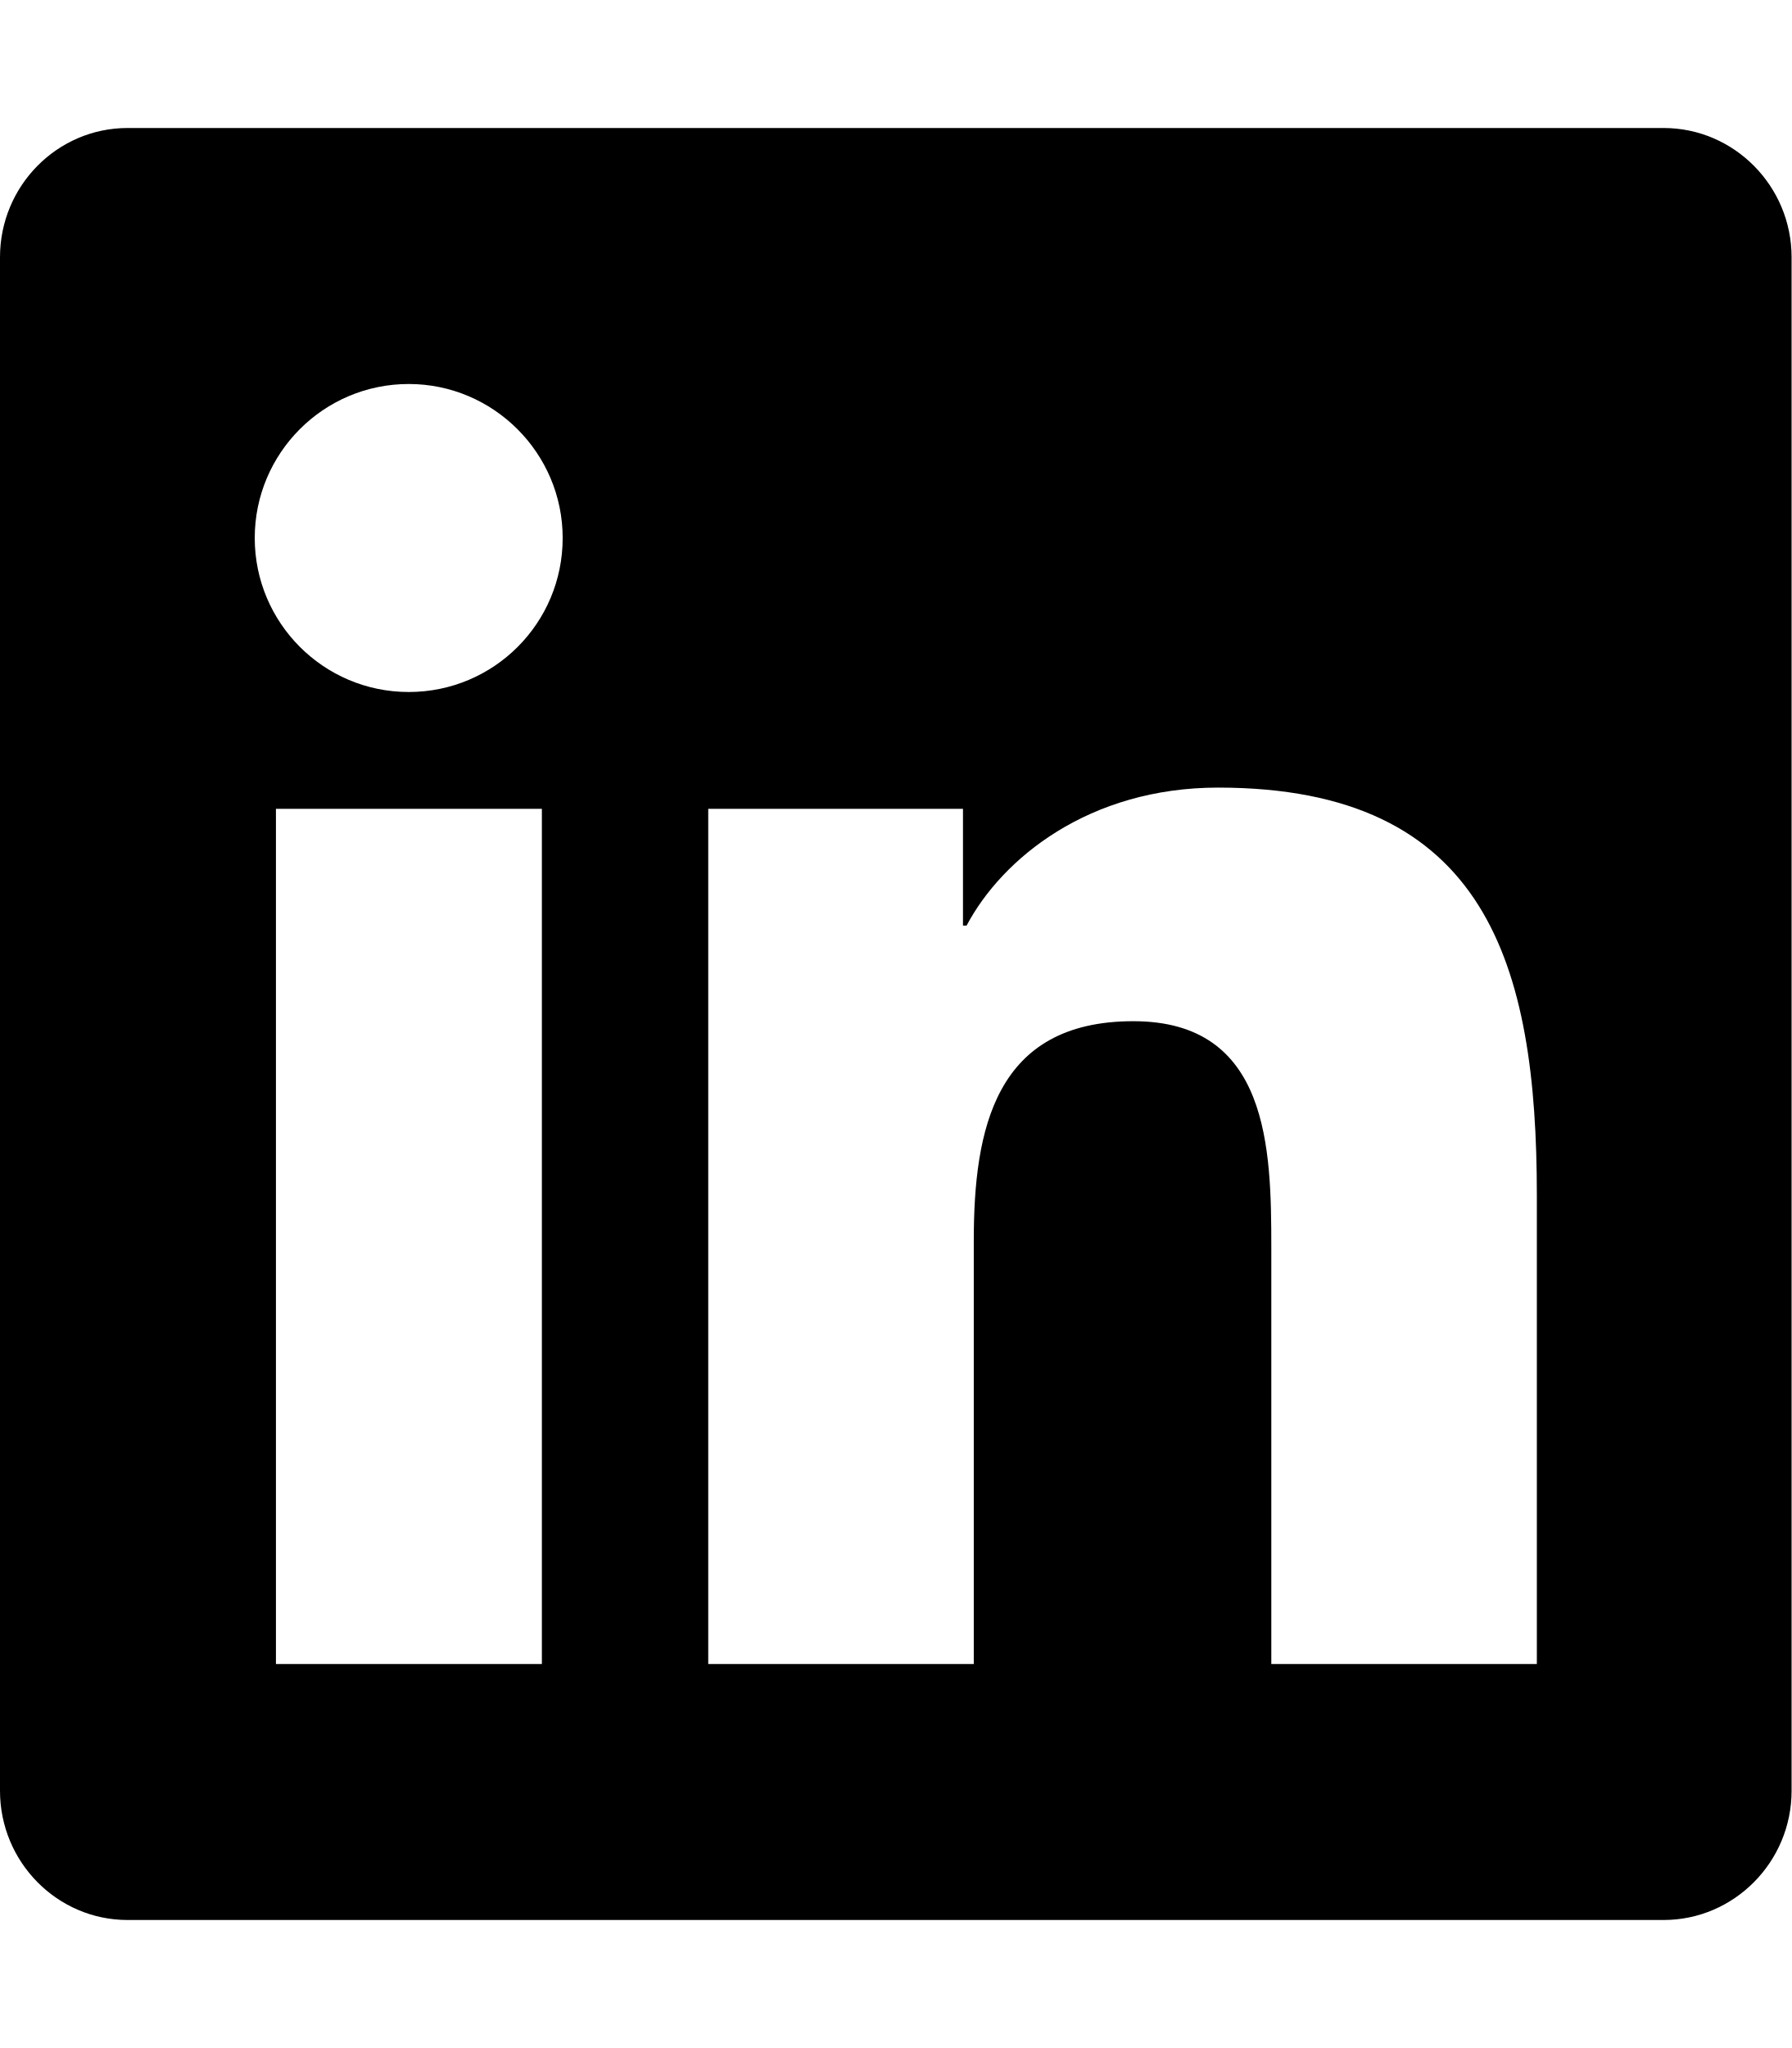
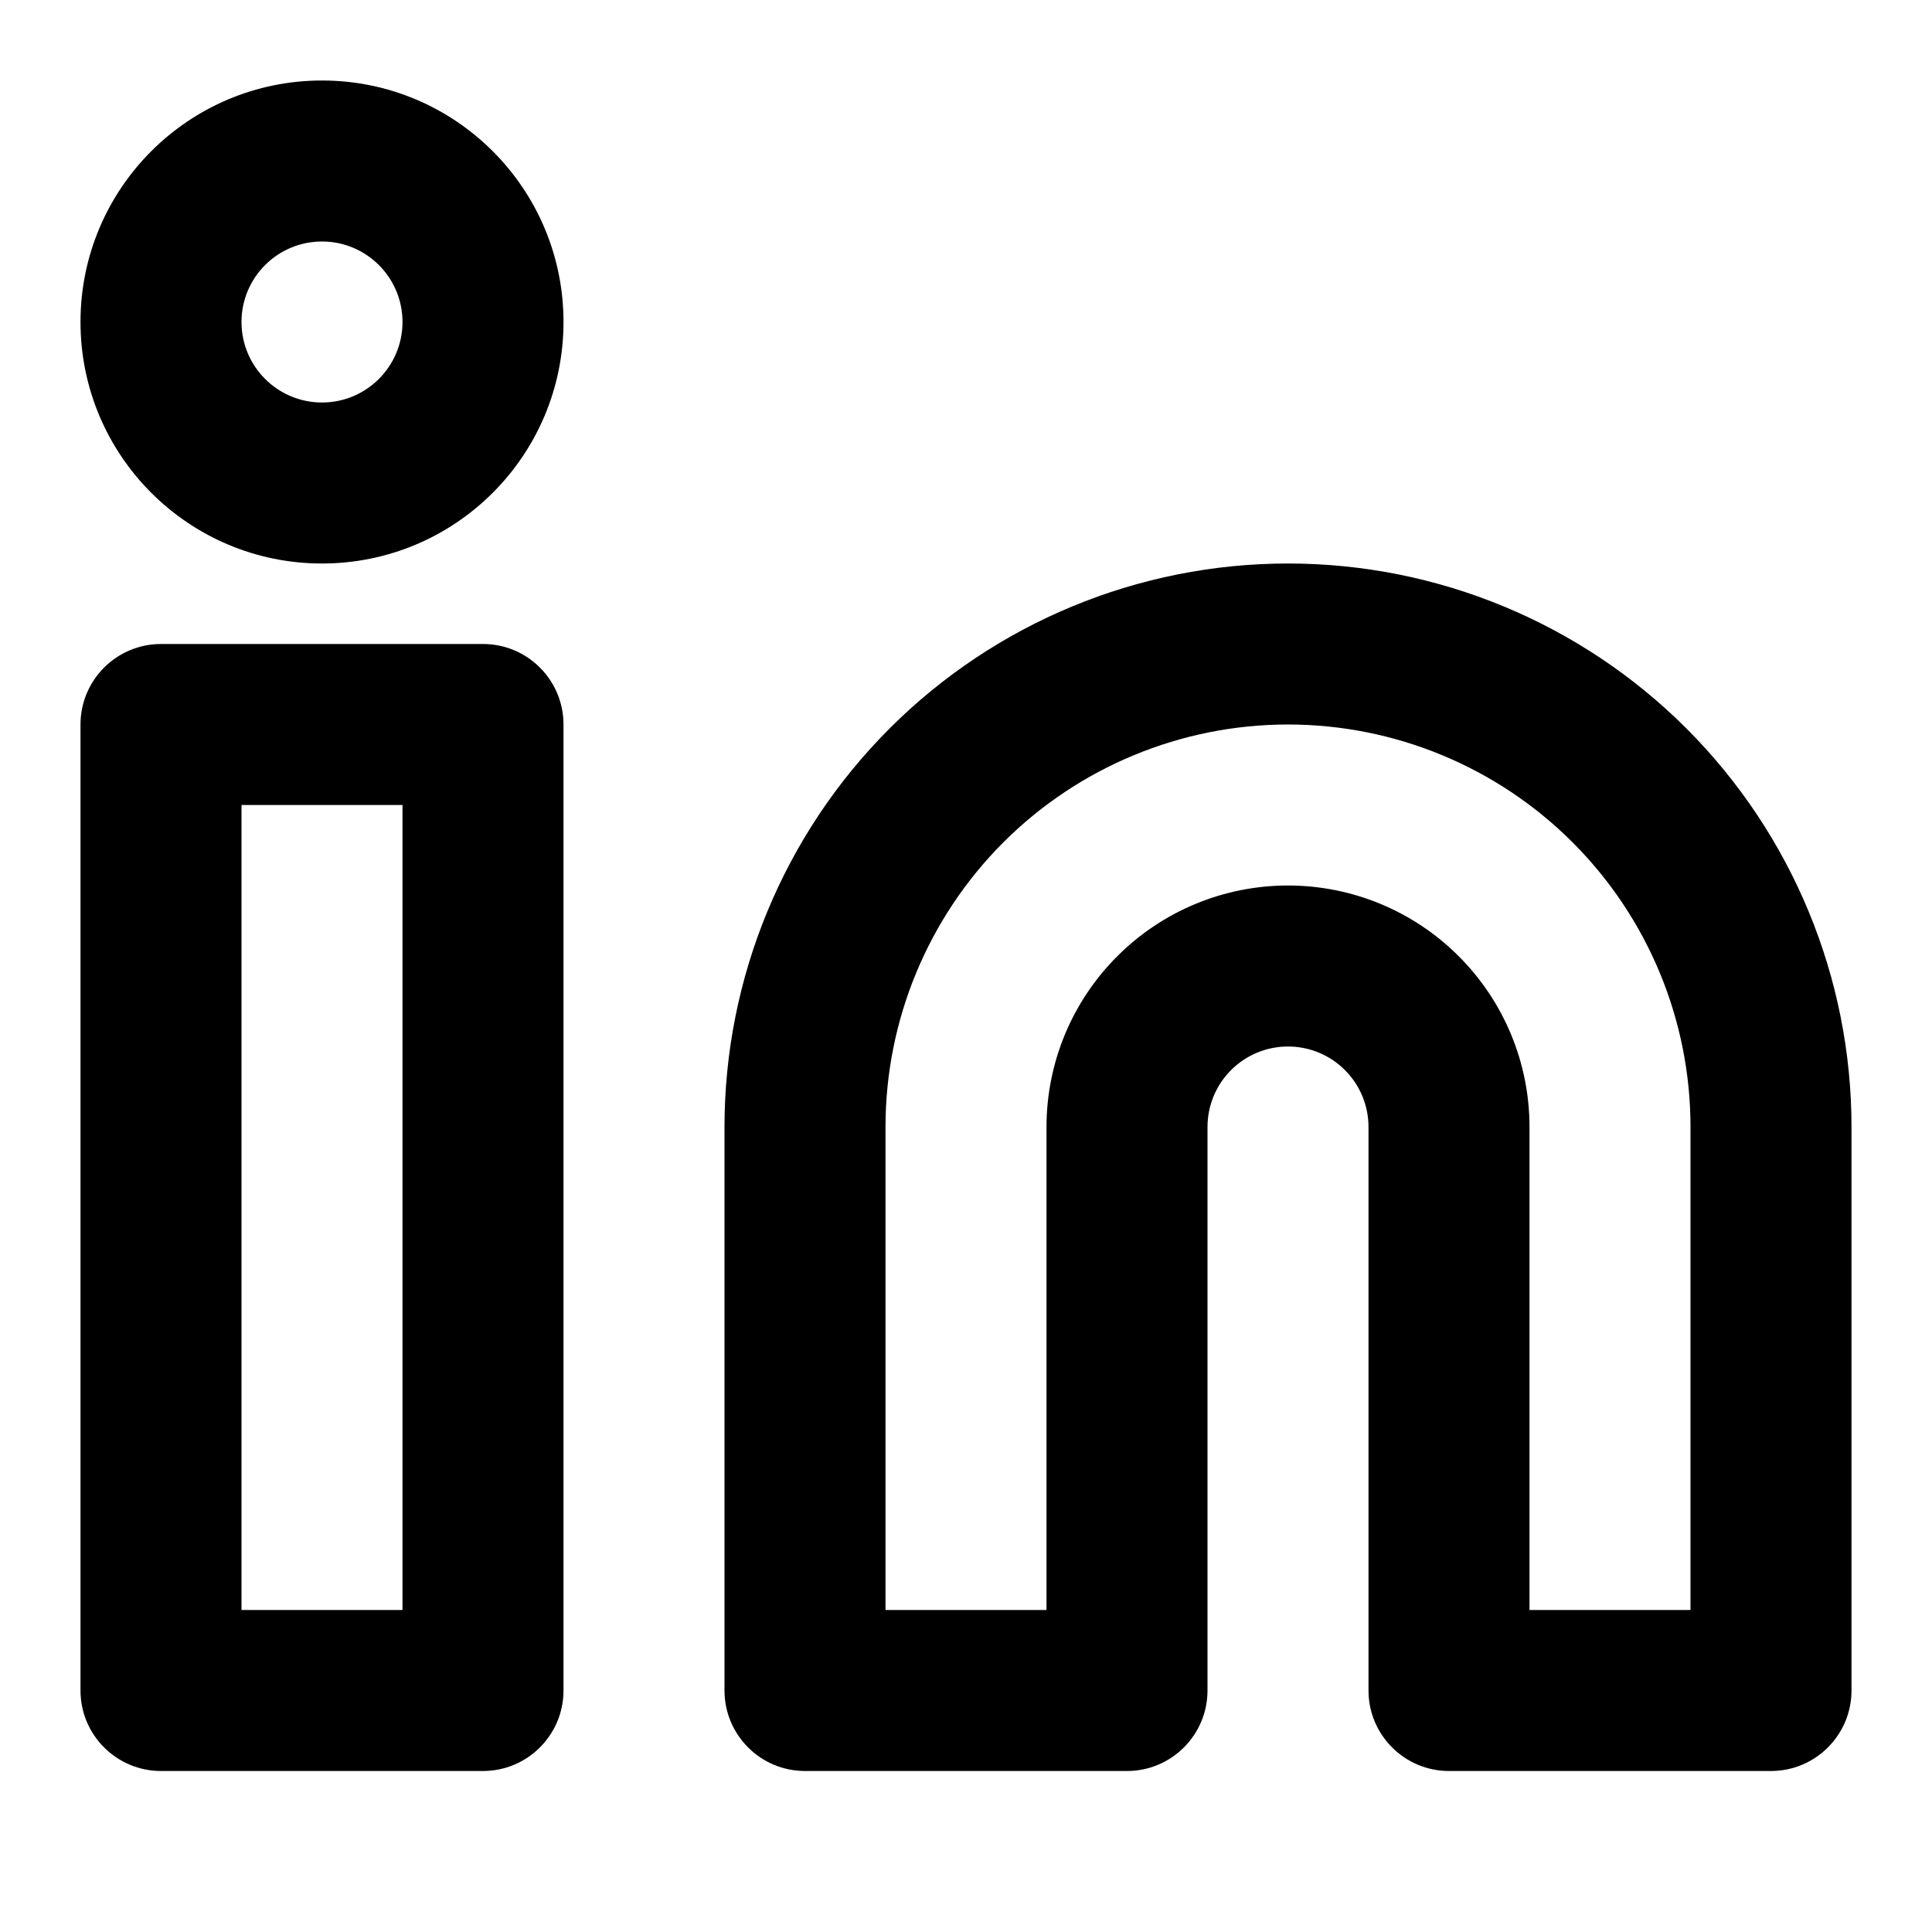
- <svg xmlns="http://www.w3.org/2000/svg" aria-hidden="true" focusable="false" data-prefix="fab" data-icon="linkedin" class="svg-inline--fa fa-linkedin fa-w-14" role="img" viewBox="0 0 448 512" width="28" height="32">
-   <path fill="currentColor" d="M416 32H31.9C14.3 32 0 46.5 0 64.3v383.4C0 465.5 14.3 480 31.9 480H416c17.6 0 32-14.5 32-32.3V64.3c0-17.8-14.4-32.3-32-32.3zM135.4 416H69V202.2h66.5V416zm-33.2-243c-21.3 0-38.5-17.3-38.5-38.5S80.9 96 102.2 96c21.2 0 38.5 17.3 38.5 38.5 0 21.3-17.2 38.5-38.5 38.5zm282.1 243h-66.4V312c0-24.8-.5-56.7-34.5-56.7-34.6 0-39.9 27-39.9 54.9V416h-66.4V202.2h63.7v29.2h.9c8.9-16.8 30.6-34.5 62.9-34.5 67.2 0 79.7 44.3 79.7 101.9V416z" />
+ <svg xmlns="http://www.w3.org/2000/svg" width="24" height="24" viewBox="0 0 24 24" fill="none">
+   <path fill-rule="evenodd" clip-rule="evenodd" d="M16 9C14.674 9 13.402 9.527 12.464 10.464C11.527 11.402 11 12.674 11 14V20H13V14C13 13.204 13.316 12.441 13.879 11.879C14.441 11.316 15.204 11 16 11C16.796 11 17.559 11.316 18.121 11.879C18.684 12.441 19 13.204 19 14V20H21V14C21 12.674 20.473 11.402 19.535 10.464C18.598 9.527 17.326 9 16 9ZM11.05 9.05C12.363 7.737 14.143 7 16 7C17.857 7 19.637 7.737 20.95 9.05C22.262 10.363 23 12.143 23 14V21C23 21.552 22.552 22 22 22H18C17.448 22 17 21.552 17 21V14C17 13.735 16.895 13.48 16.707 13.293C16.52 13.105 16.265 13 16 13C15.735 13 15.48 13.105 15.293 13.293C15.105 13.48 15 13.735 15 14V21C15 21.552 14.552 22 14 22H10C9.448 22 9 21.552 9 21V14C9 12.143 9.738 10.363 11.05 9.05Z" fill="currentColor" />
+   <path fill-rule="evenodd" clip-rule="evenodd" d="M1 9C1 8.448 1.448 8 2 8H6C6.552 8 7 8.448 7 9V21C7 21.552 6.552 22 6 22H2C1.448 22 1 21.552 1 21V9ZM3 10V20H5V10H3Z" fill="currentColor" />
+   <path fill-rule="evenodd" clip-rule="evenodd" d="M4 3C3.448 3 3 3.448 3 4C3 4.552 3.448 5 4 5C4.552 5 5 4.552 5 4C5 3.448 4.552 3 4 3ZM1 4C1 2.343 2.343 1 4 1C5.657 1 7 2.343 7 4C7 5.657 5.657 7 4 7C2.343 7 1 5.657 1 4Z" fill="currentColor" />
</svg>
